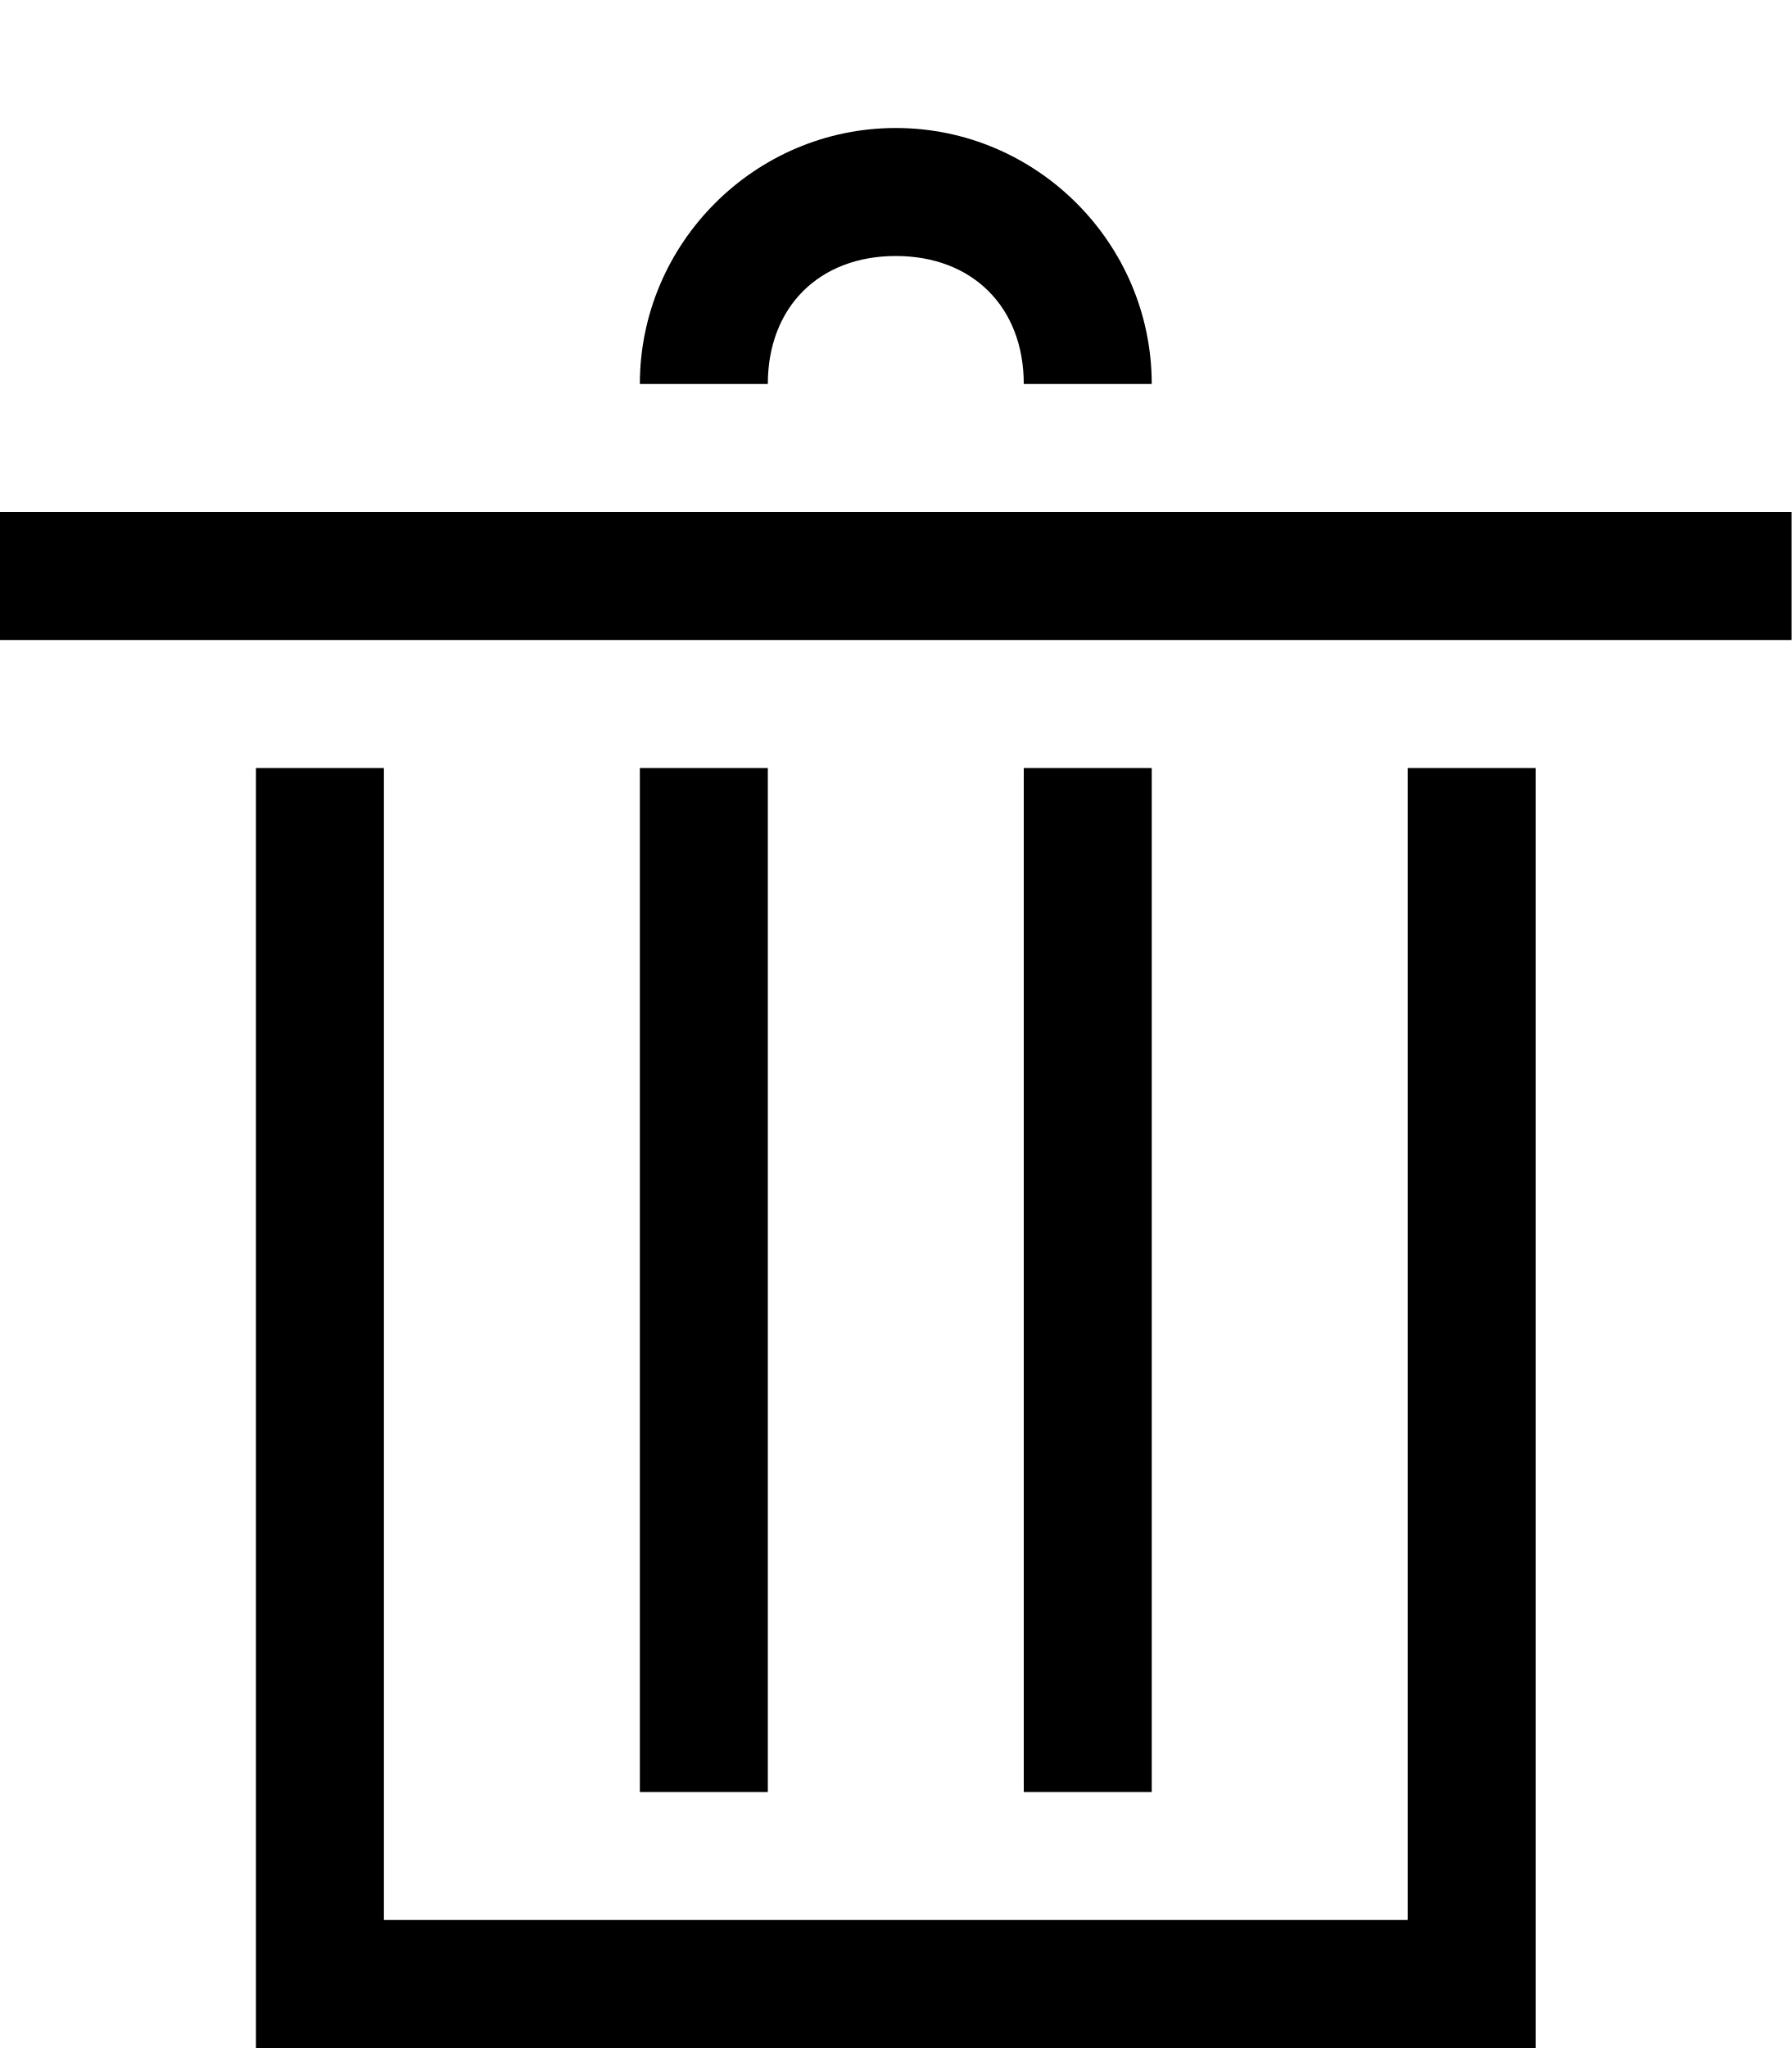
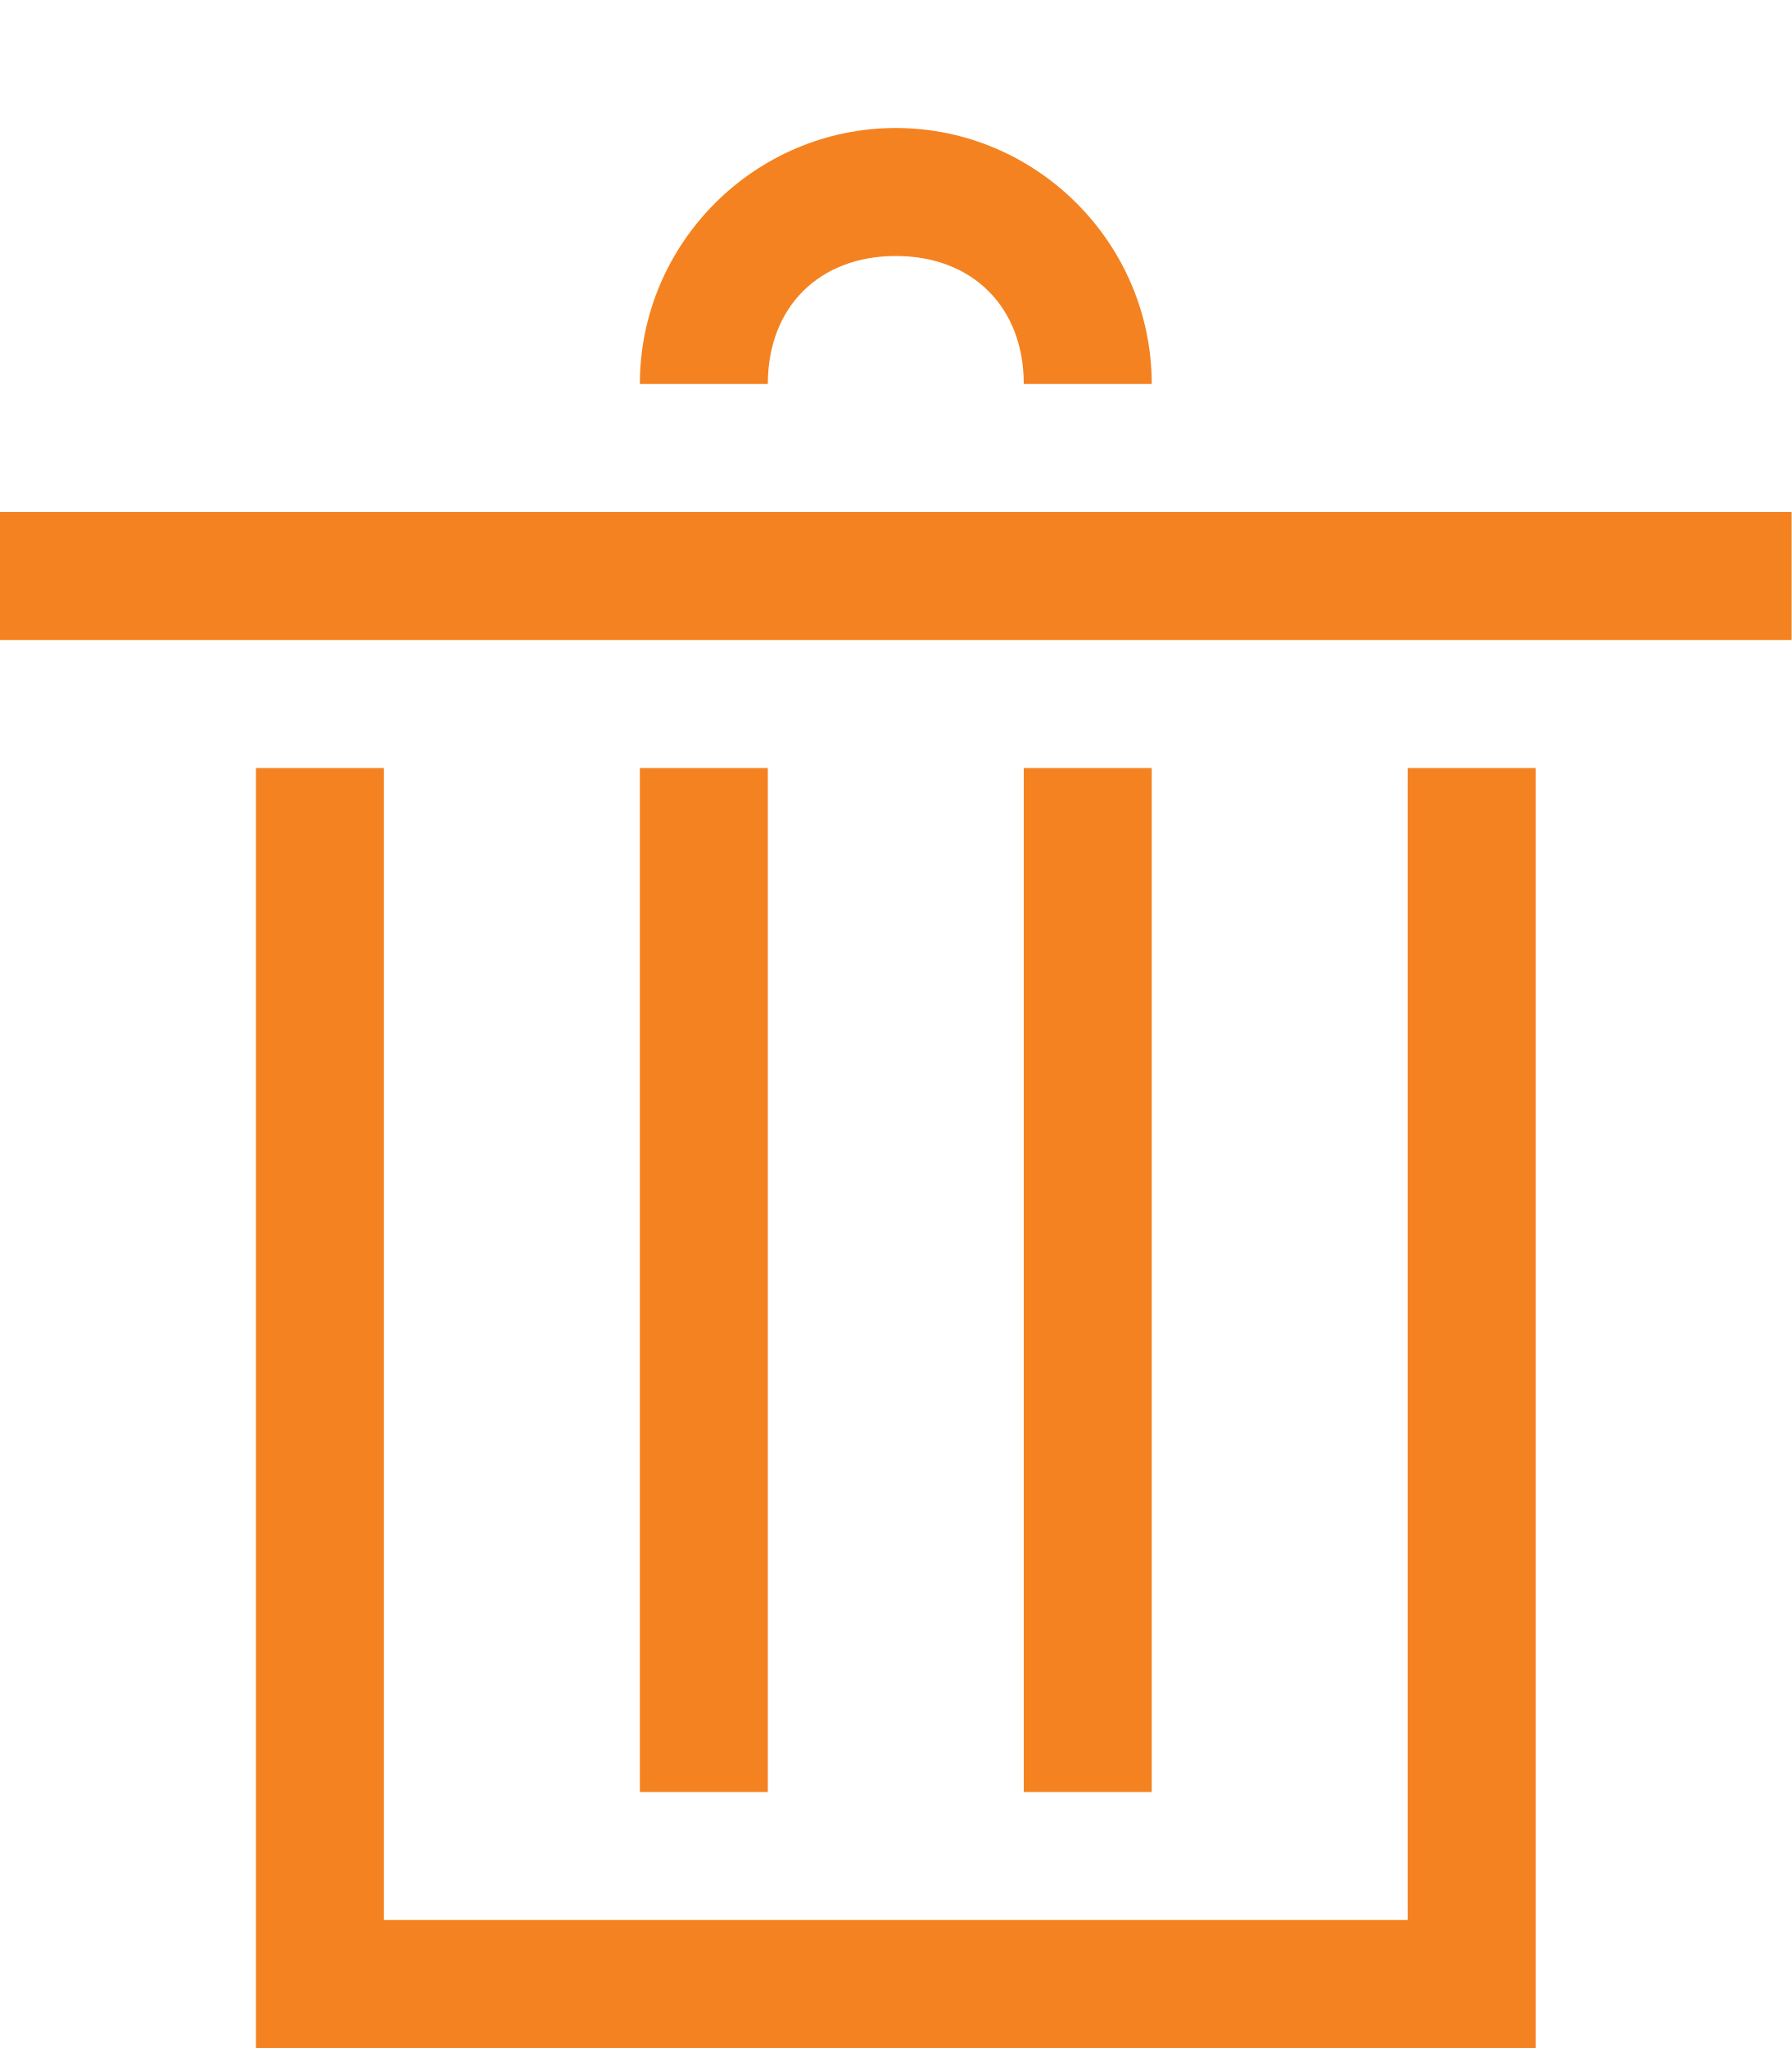
- <svg xmlns="http://www.w3.org/2000/svg" version="1.1" id="Layer_1" x="0px" y="0px" viewBox="0 0 14 16" style="enable-background:new 0 0 14 16;" xml:space="preserve">
+ <svg xmlns="http://www.w3.org/2000/svg" version="1.1" id="Layer_1" x="0px" y="0px" viewBox="0 0 14 16" style="enable-background:new 0 0 14 16; fill: #f58220" xml:space="preserve">
  <path d="M11,15H3V6H2v10h10V6h-1V15z M0,4v1h14V4H0z M7,2c0.6,0,1,0.4,1,1h1c0-1.1-0.9-2-2-2S5,1.9,5,3h1C6,2.4,6.4,2,7,2z M8,6v8h1  V6H8z M5,6v8h1V6H5z" />
</svg>
